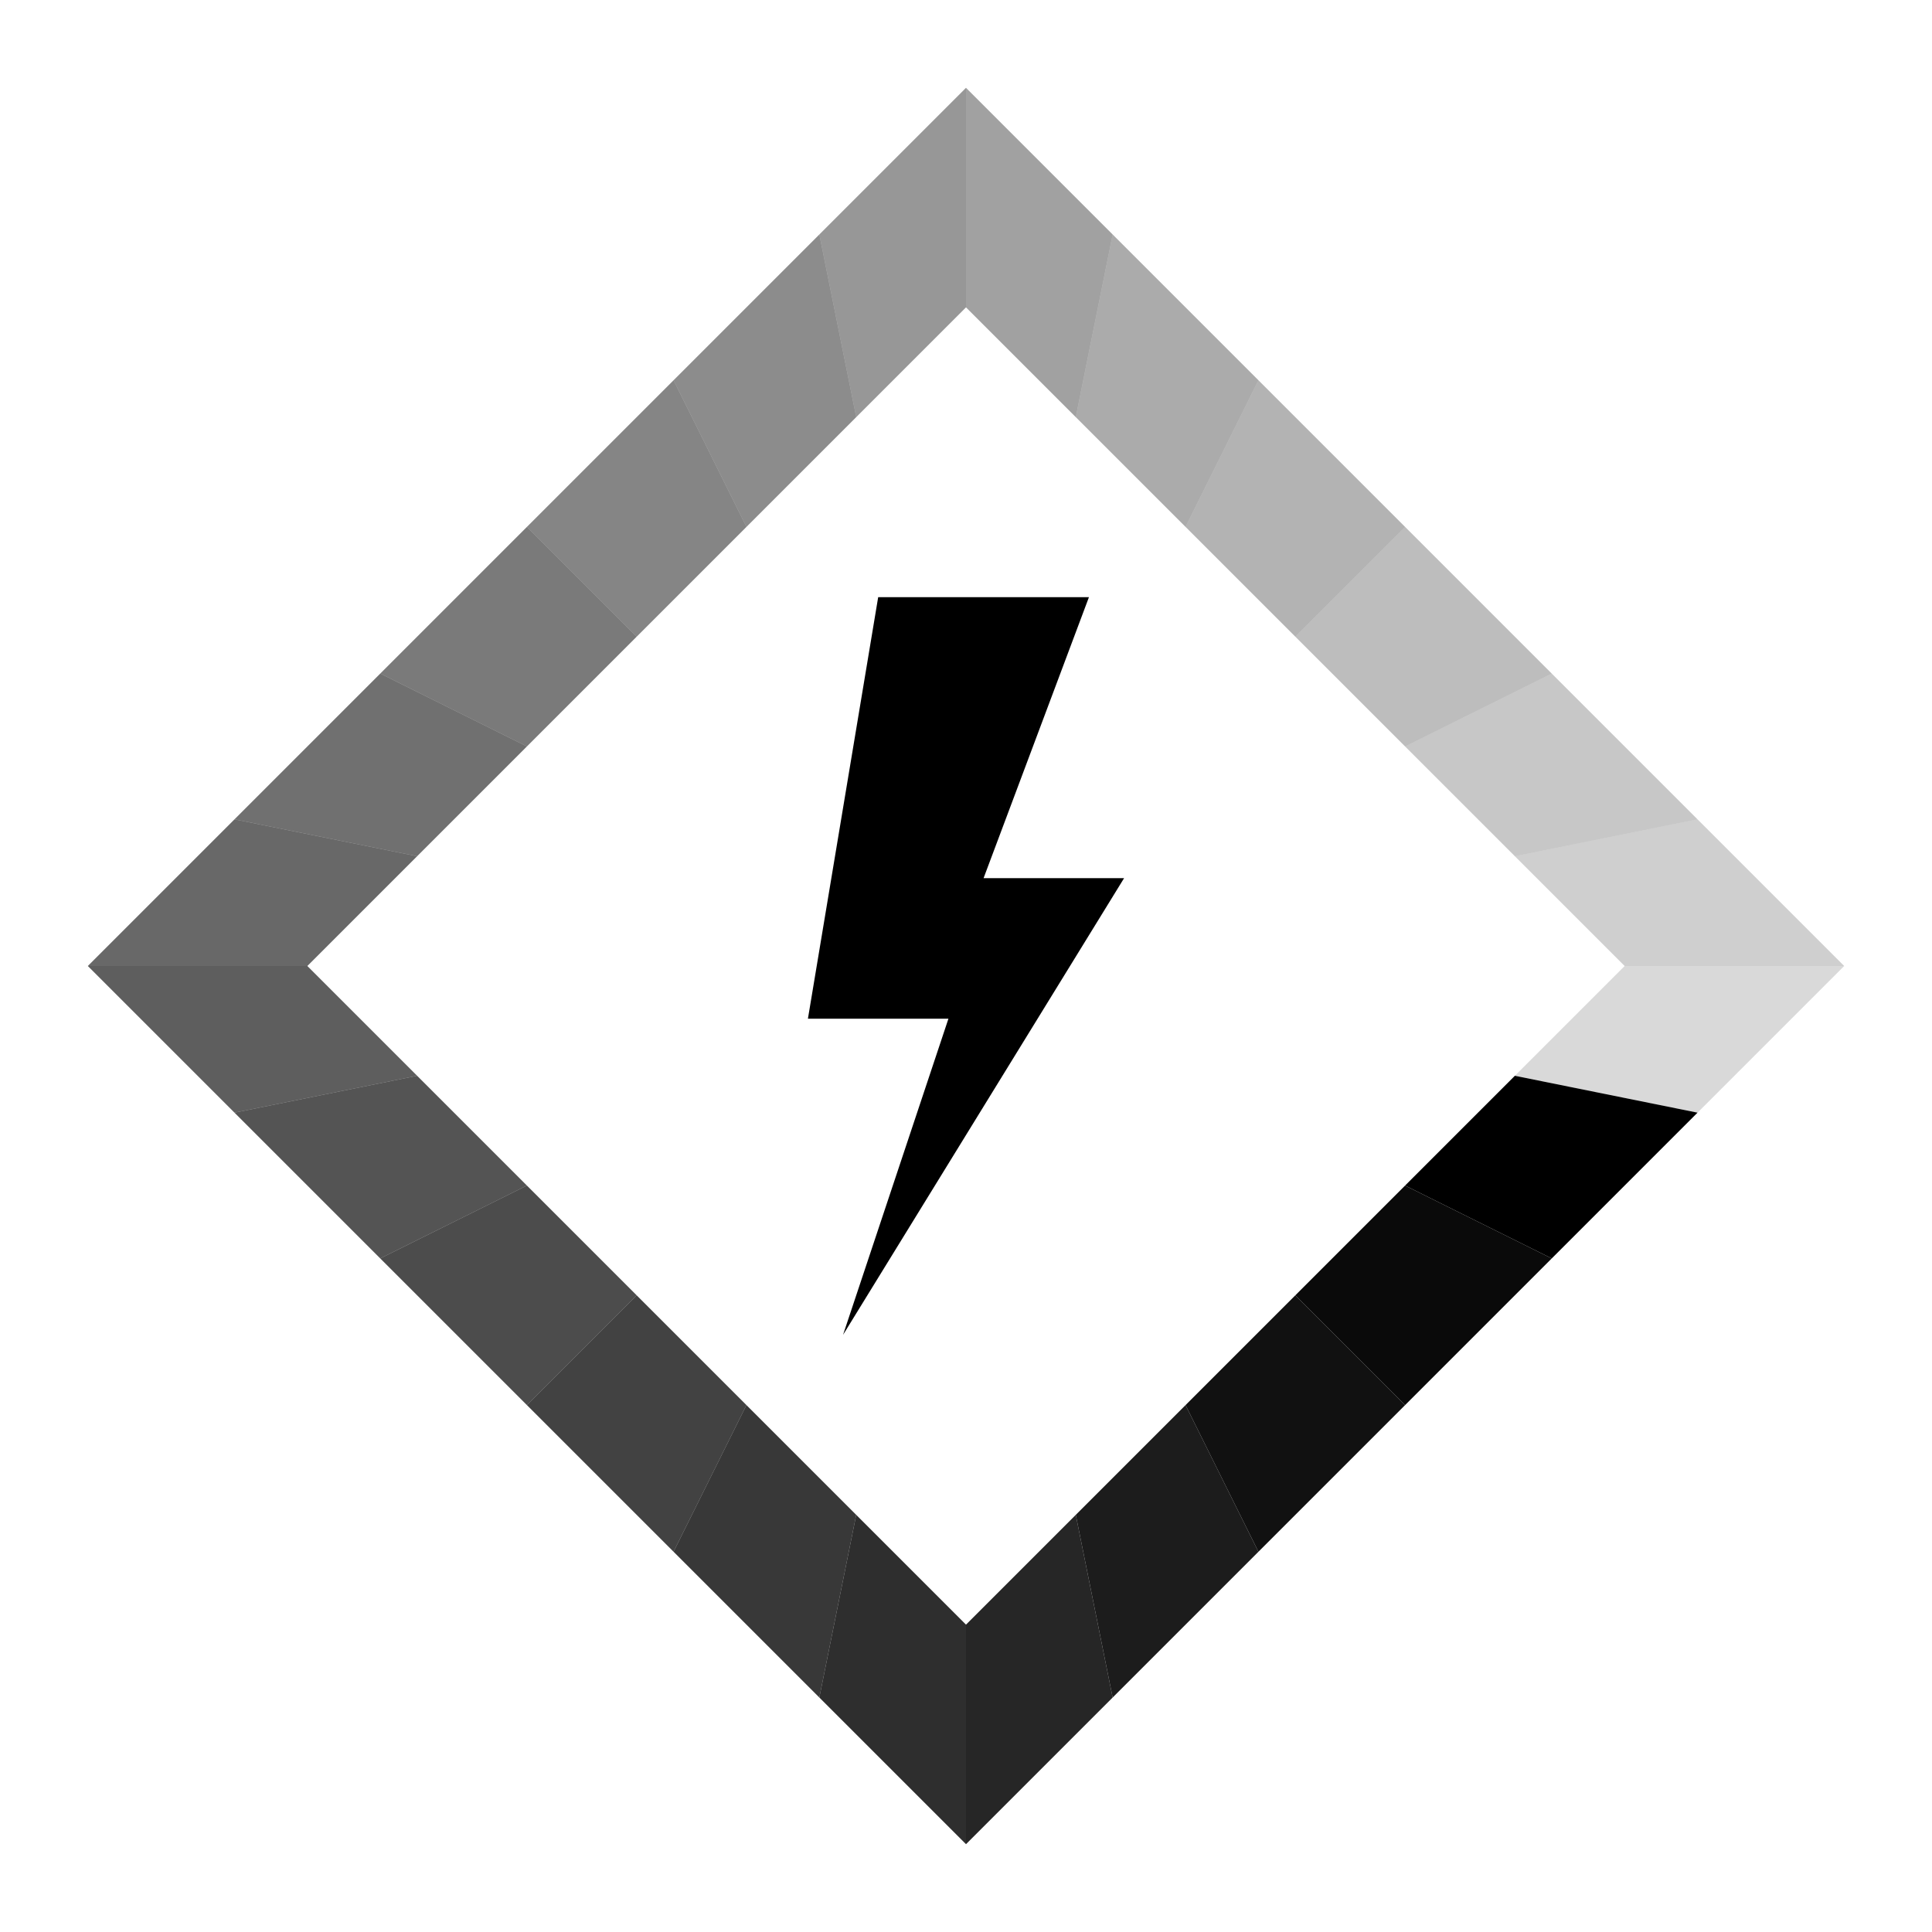
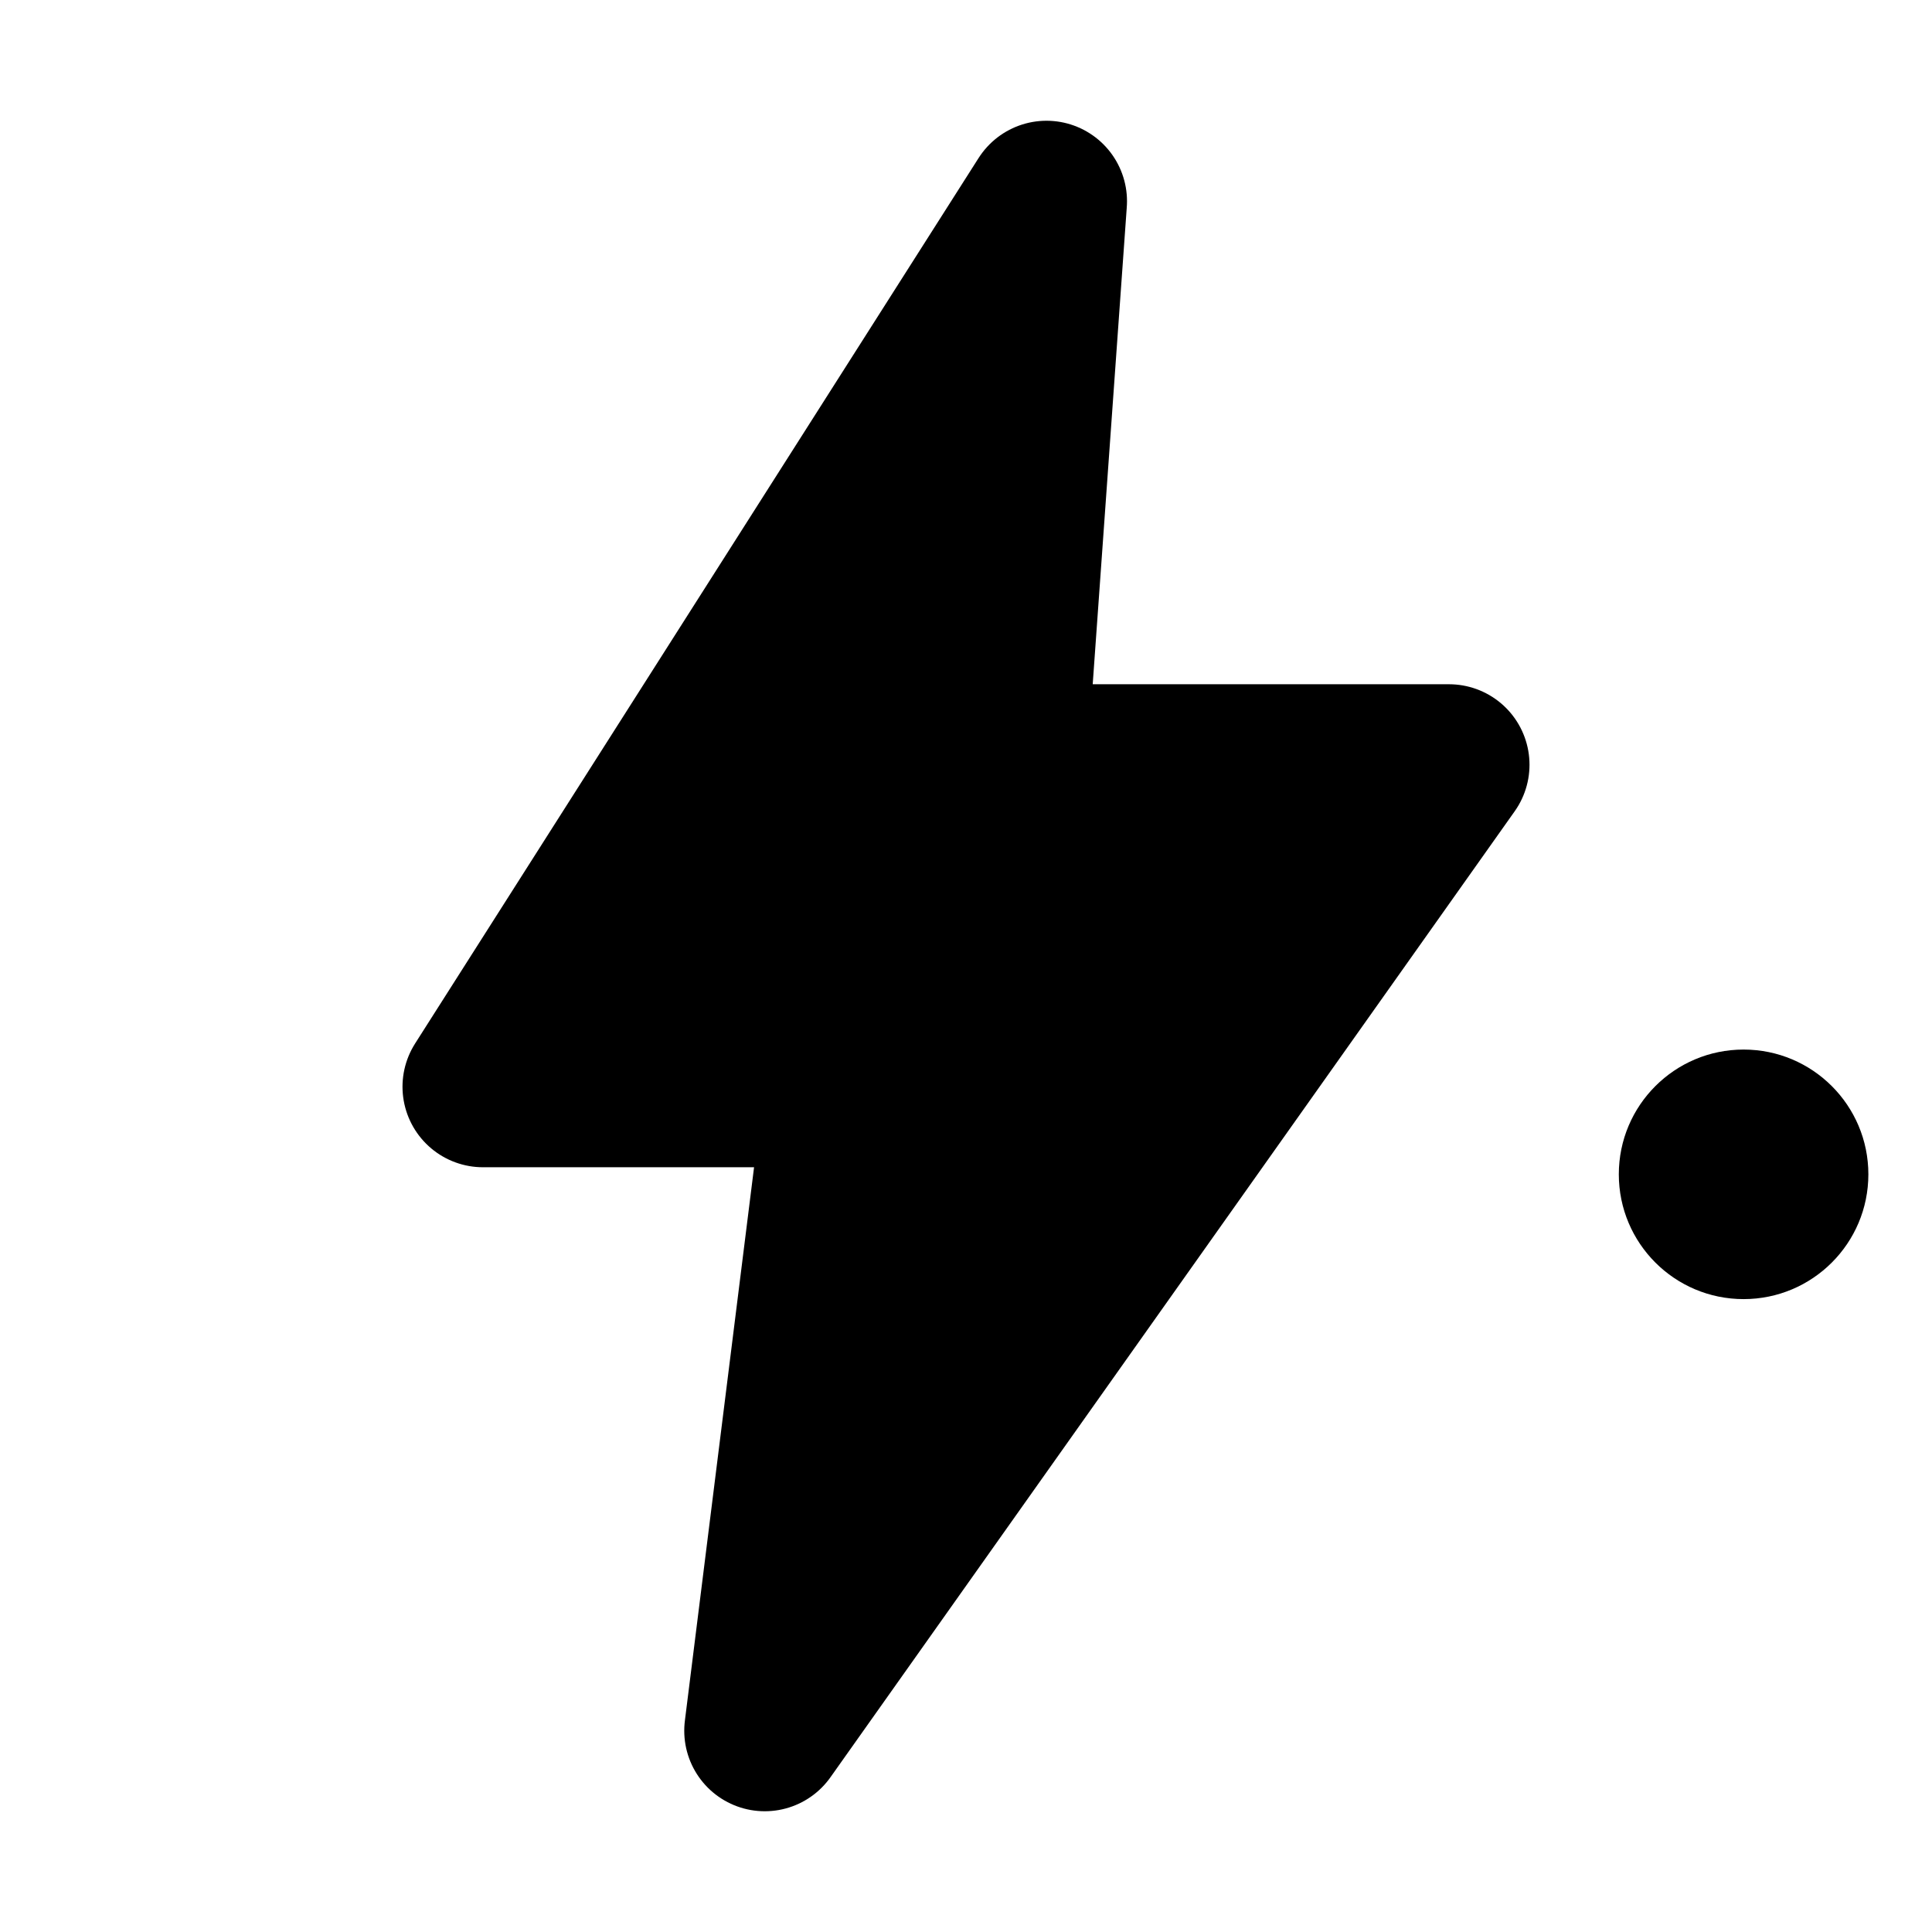
- <svg xmlns="http://www.w3.org/2000/svg" width="300" height="300" viewBox="40 40 220 220" fill="none">
-   <path d="M150,50 L166.7,66.7 L162.5,87.5 L150,75 Z" fill="black" fill-opacity="0.37" />
-   <path d="M166.7,66.7 L183.3,83.3 L175,100 L162.5,87.5 Z" fill="black" fill-opacity="0.33" />
-   <path d="M183.3,83.3 L200,100 L187.5,112.5 L175,100 Z" fill="black" fill-opacity="0.3" />
-   <path d="M200,100 L216.7,116.7 L200,125 L187.5,112.5 Z" fill="black" fill-opacity="0.26" />
-   <path d="M216.7,116.7 L233.3,133.3 L212.5,137.5 L200,125 Z" fill="black" fill-opacity="0.22" />
-   <path d="M233.3,133.3 L250,150 L225,150 L212.5,137.5 Z" fill="black" fill-opacity="0.19" />
-   <path d="M250,150 L233.3,166.7 L212.5,162.5 L225,150 Z" fill="black" fill-opacity="0.15" />
-   <path d="M233.3,166.7 L216.7,183.3 L200,175 L212.5,162.5 Z" fill="black" />
-   <path d="M216.7,183.3 L200,200 L187.5,187.5 L200,175 Z" fill="black" fill-opacity="0.96" />
-   <path d="M200,200 L183.3,216.7 L175,200 L187.5,187.5 Z" fill="black" fill-opacity="0.93" />
-   <path d="M183.3,216.7 L166.7,233.3 L162.5,212.5 L175,200 Z" fill="black" fill-opacity="0.89" />
-   <path d="M166.7,233.3 L150,250 L150,225 L162.5,212.5 Z" fill="black" fill-opacity="0.85" />
-   <path d="M150,250 L133.3,233.3 L137.5,212.5 L150,225 Z" fill="black" fill-opacity="0.82" />
-   <path d="M133.3,233.3 L116.7,216.7 L125,200 L137.5,212.5 Z" fill="black" fill-opacity="0.78" />
-   <path d="M116.7,216.7 L100,200 L112.5,187.5 L125,200 Z" fill="black" fill-opacity="0.74" />
-   <path d="M100,200 L83.3,183.3 L100,175 L112.5,187.5 Z" fill="black" fill-opacity="0.7" />
-   <path d="M83.3,183.3 L66.7,166.7 L87.5,162.5 L100,175 Z" fill="black" fill-opacity="0.67" />
-   <path d="M66.7,166.7 L50,150 L75,150 L87.5,162.5 Z" fill="black" fill-opacity="0.63" />
-   <path d="M50,150 L66.7,133.3 L87.5,137.5 L75,150 Z" fill="black" fill-opacity="0.59" />
-   <path d="M66.7,133.3 L83.3,116.7 L100,125 L87.5,137.5 Z" fill="black" fill-opacity="0.56" />
-   <path d="M83.3,116.7 L100,100 L112.5,112.5 L100,125 Z" fill="black" fill-opacity="0.52" />
-   <path d="M100,100 L116.7,83.3 L125,100 L112.5,112.5 Z" fill="black" fill-opacity="0.48" />
-   <path d="M116.7,83.3 L133.3,66.7 L137.5,87.5 L125,100 Z" fill="black" fill-opacity="0.45" />
-   <path d="M133.3,66.7 L150,50 L150,75 L137.5,87.5 Z" fill="black" fill-opacity="0.41" />
-   <path d="M140,108 L164,108 L152,140 L168,140 L136,192 L148,156 L132,156 Z" fill="black" />
+ <svg xmlns="http://www.w3.org/2000/svg" viewBox="0 0 48 48" fill="none">
+   <path d="M26 5 L12 27 H21 L19 43 L36 19 H25 Z" fill="black" stroke="black" stroke-width="4" stroke-linejoin="round" />
+   <circle cx="43.319" cy="29.176" r="3.1" fill="black" />
</svg>
